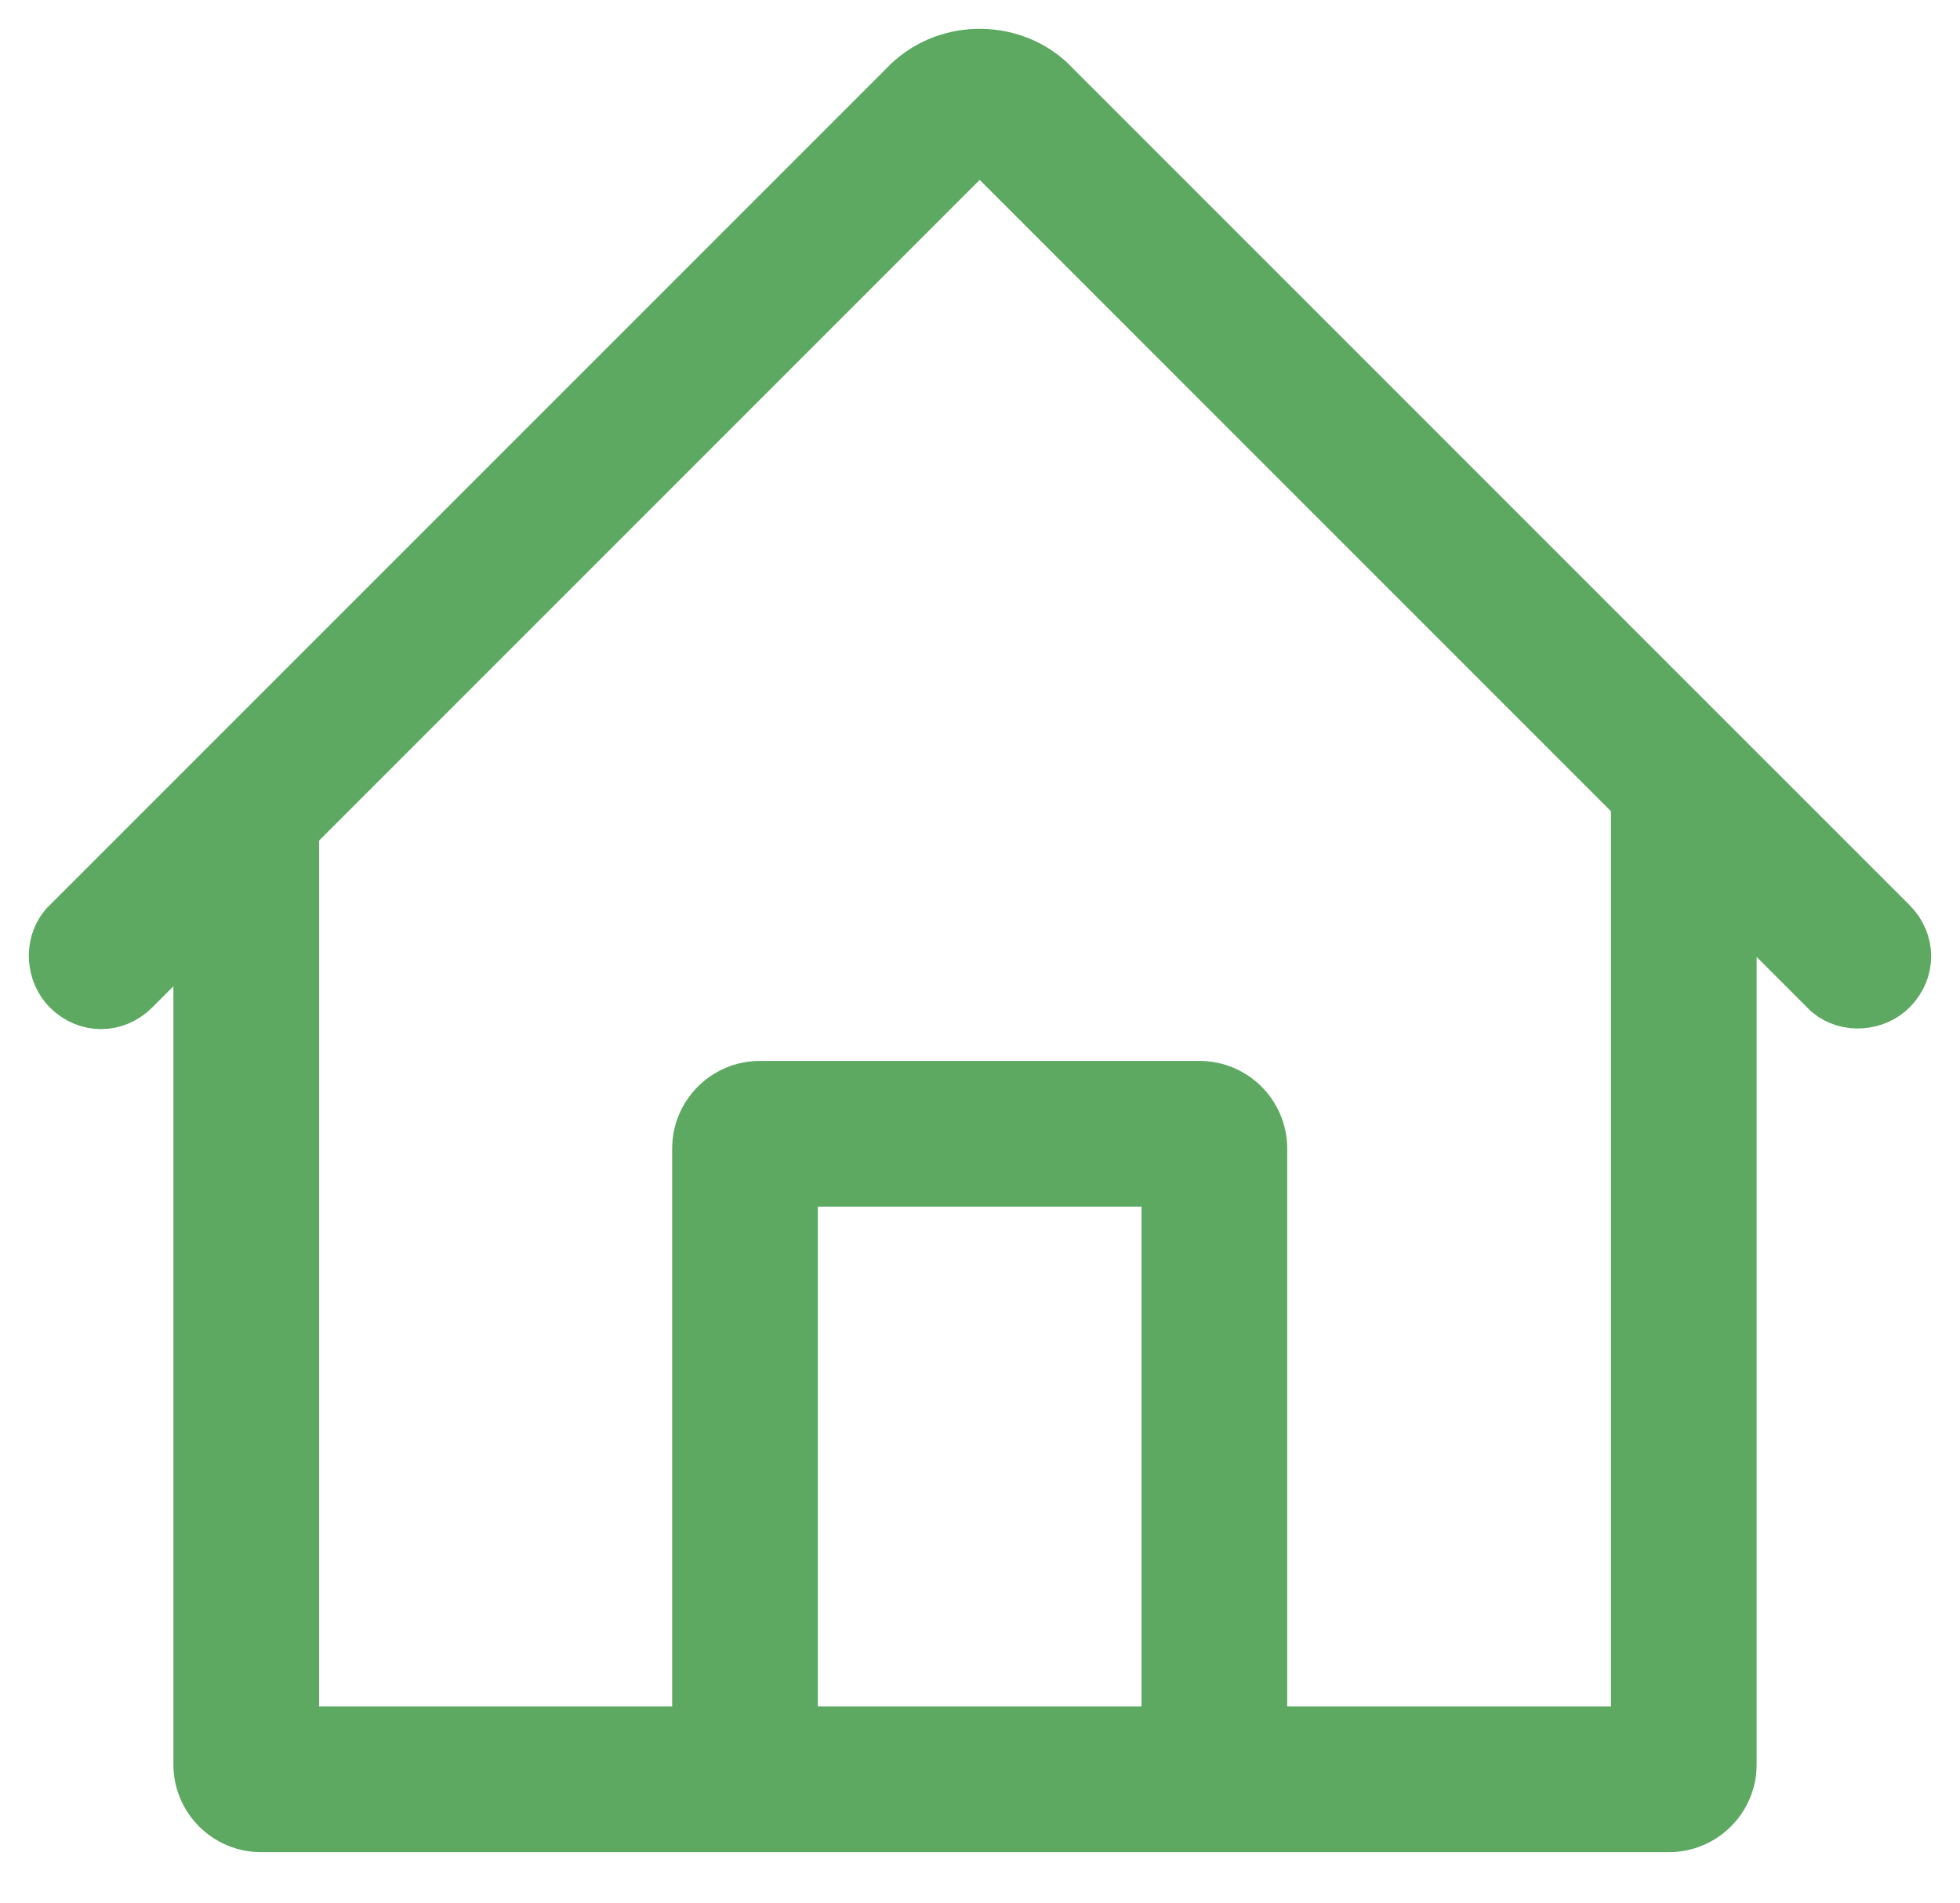
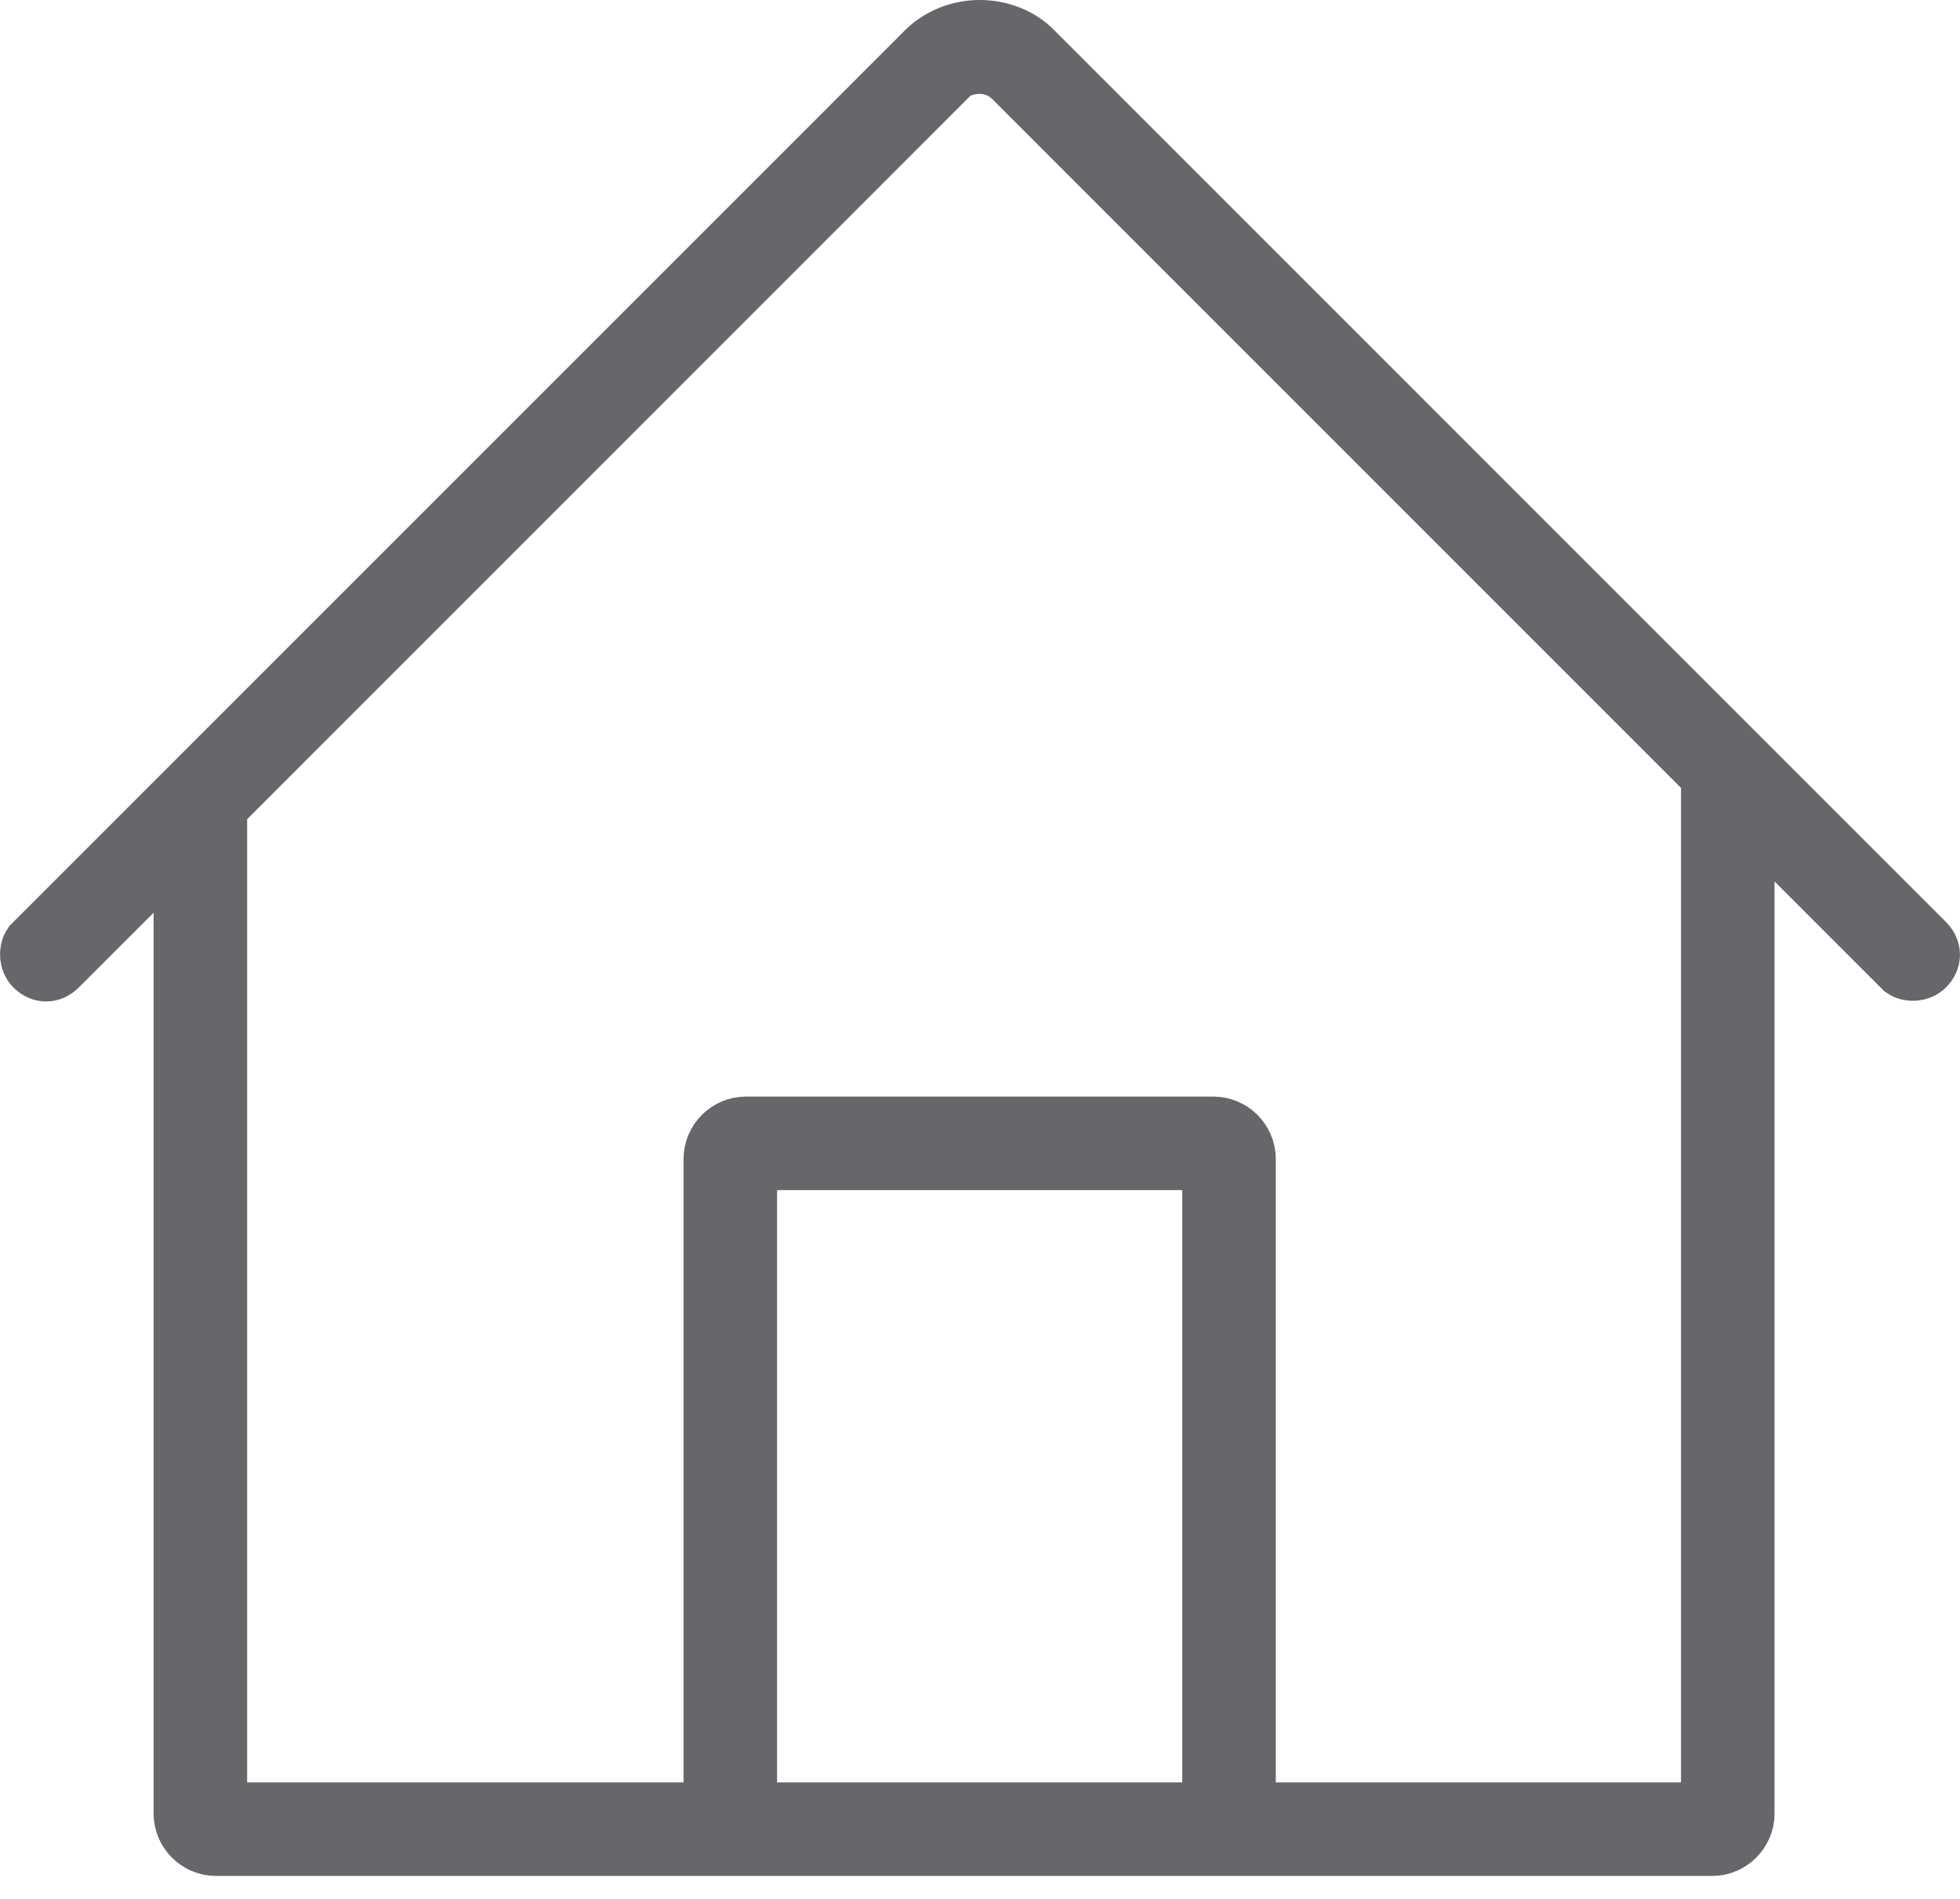
- <svg xmlns="http://www.w3.org/2000/svg" width="34" height="33" viewBox="0 0 34 33" fill="none">
-   <path d="M18.165 1.446L18.216 1.497L32.771 16.052C33.076 16.357 33.076 16.815 32.771 17.121C32.517 17.375 32.059 17.426 31.753 17.172L31.702 17.121L29.972 15.39V30.607C29.972 31.167 29.514 31.625 28.954 31.625H4.526C3.966 31.625 3.508 31.167 3.508 30.607V15.899L2.287 17.121C1.982 17.426 1.524 17.426 1.218 17.121C0.964 16.866 0.913 16.408 1.167 16.103L1.218 16.052L15.722 1.548C16.384 0.835 17.503 0.835 18.165 1.446ZM16.842 2.566L5.035 14.373V30.098H12.16V19.92C12.16 19.36 12.618 18.902 13.178 18.902H20.811C21.371 18.902 21.829 19.36 21.829 19.92V30.098H28.445V13.864L17.198 2.617C17.096 2.515 16.944 2.515 16.842 2.566ZM20.302 20.429H13.687V30.098H20.302V20.429Z" fill="#5DA962" stroke="#5DA962" />
+ <svg xmlns="http://www.w3.org/2000/svg" width="32" height="31" viewBox="0 0 32 31" fill="none">
+   <path d="M0.572 15.767C0.489 15.684 0.477 15.528 0.542 15.435L0.572 15.405L0.572 15.405L15.076 0.901L15.082 0.895L15.089 0.888C15.554 0.387 16.352 0.383 16.819 0.807L16.862 0.85L16.862 0.85L31.417 15.405C31.527 15.516 31.527 15.657 31.417 15.767C31.334 15.85 31.178 15.862 31.086 15.797L31.056 15.767L29.326 14.037L28.472 13.183V14.39V29.607C28.472 29.891 28.238 30.125 27.954 30.125H3.526C3.242 30.125 3.008 29.891 3.008 29.607V14.899V13.692L2.155 14.546L0.933 15.767C0.823 15.877 0.682 15.877 0.572 15.767ZM15.618 1.118L15.546 1.155L15.488 1.212L3.682 13.019L3.535 13.165V13.373V29.098V29.598H4.035H11.16H11.66V29.098V18.92C11.66 18.636 11.894 18.402 12.178 18.402H19.811C20.095 18.402 20.329 18.636 20.329 18.92V29.098V29.598H20.829H27.445H27.945V29.098V12.864V12.656L27.799 12.51L16.552 1.263C16.264 0.975 15.866 0.995 15.618 1.118ZM19.802 19.429V18.929H19.302H12.687H12.187V19.429V29.098V29.598H12.687H19.302H19.802V29.098V19.429Z" fill="#66666B" stroke="#66666B" />
</svg>
